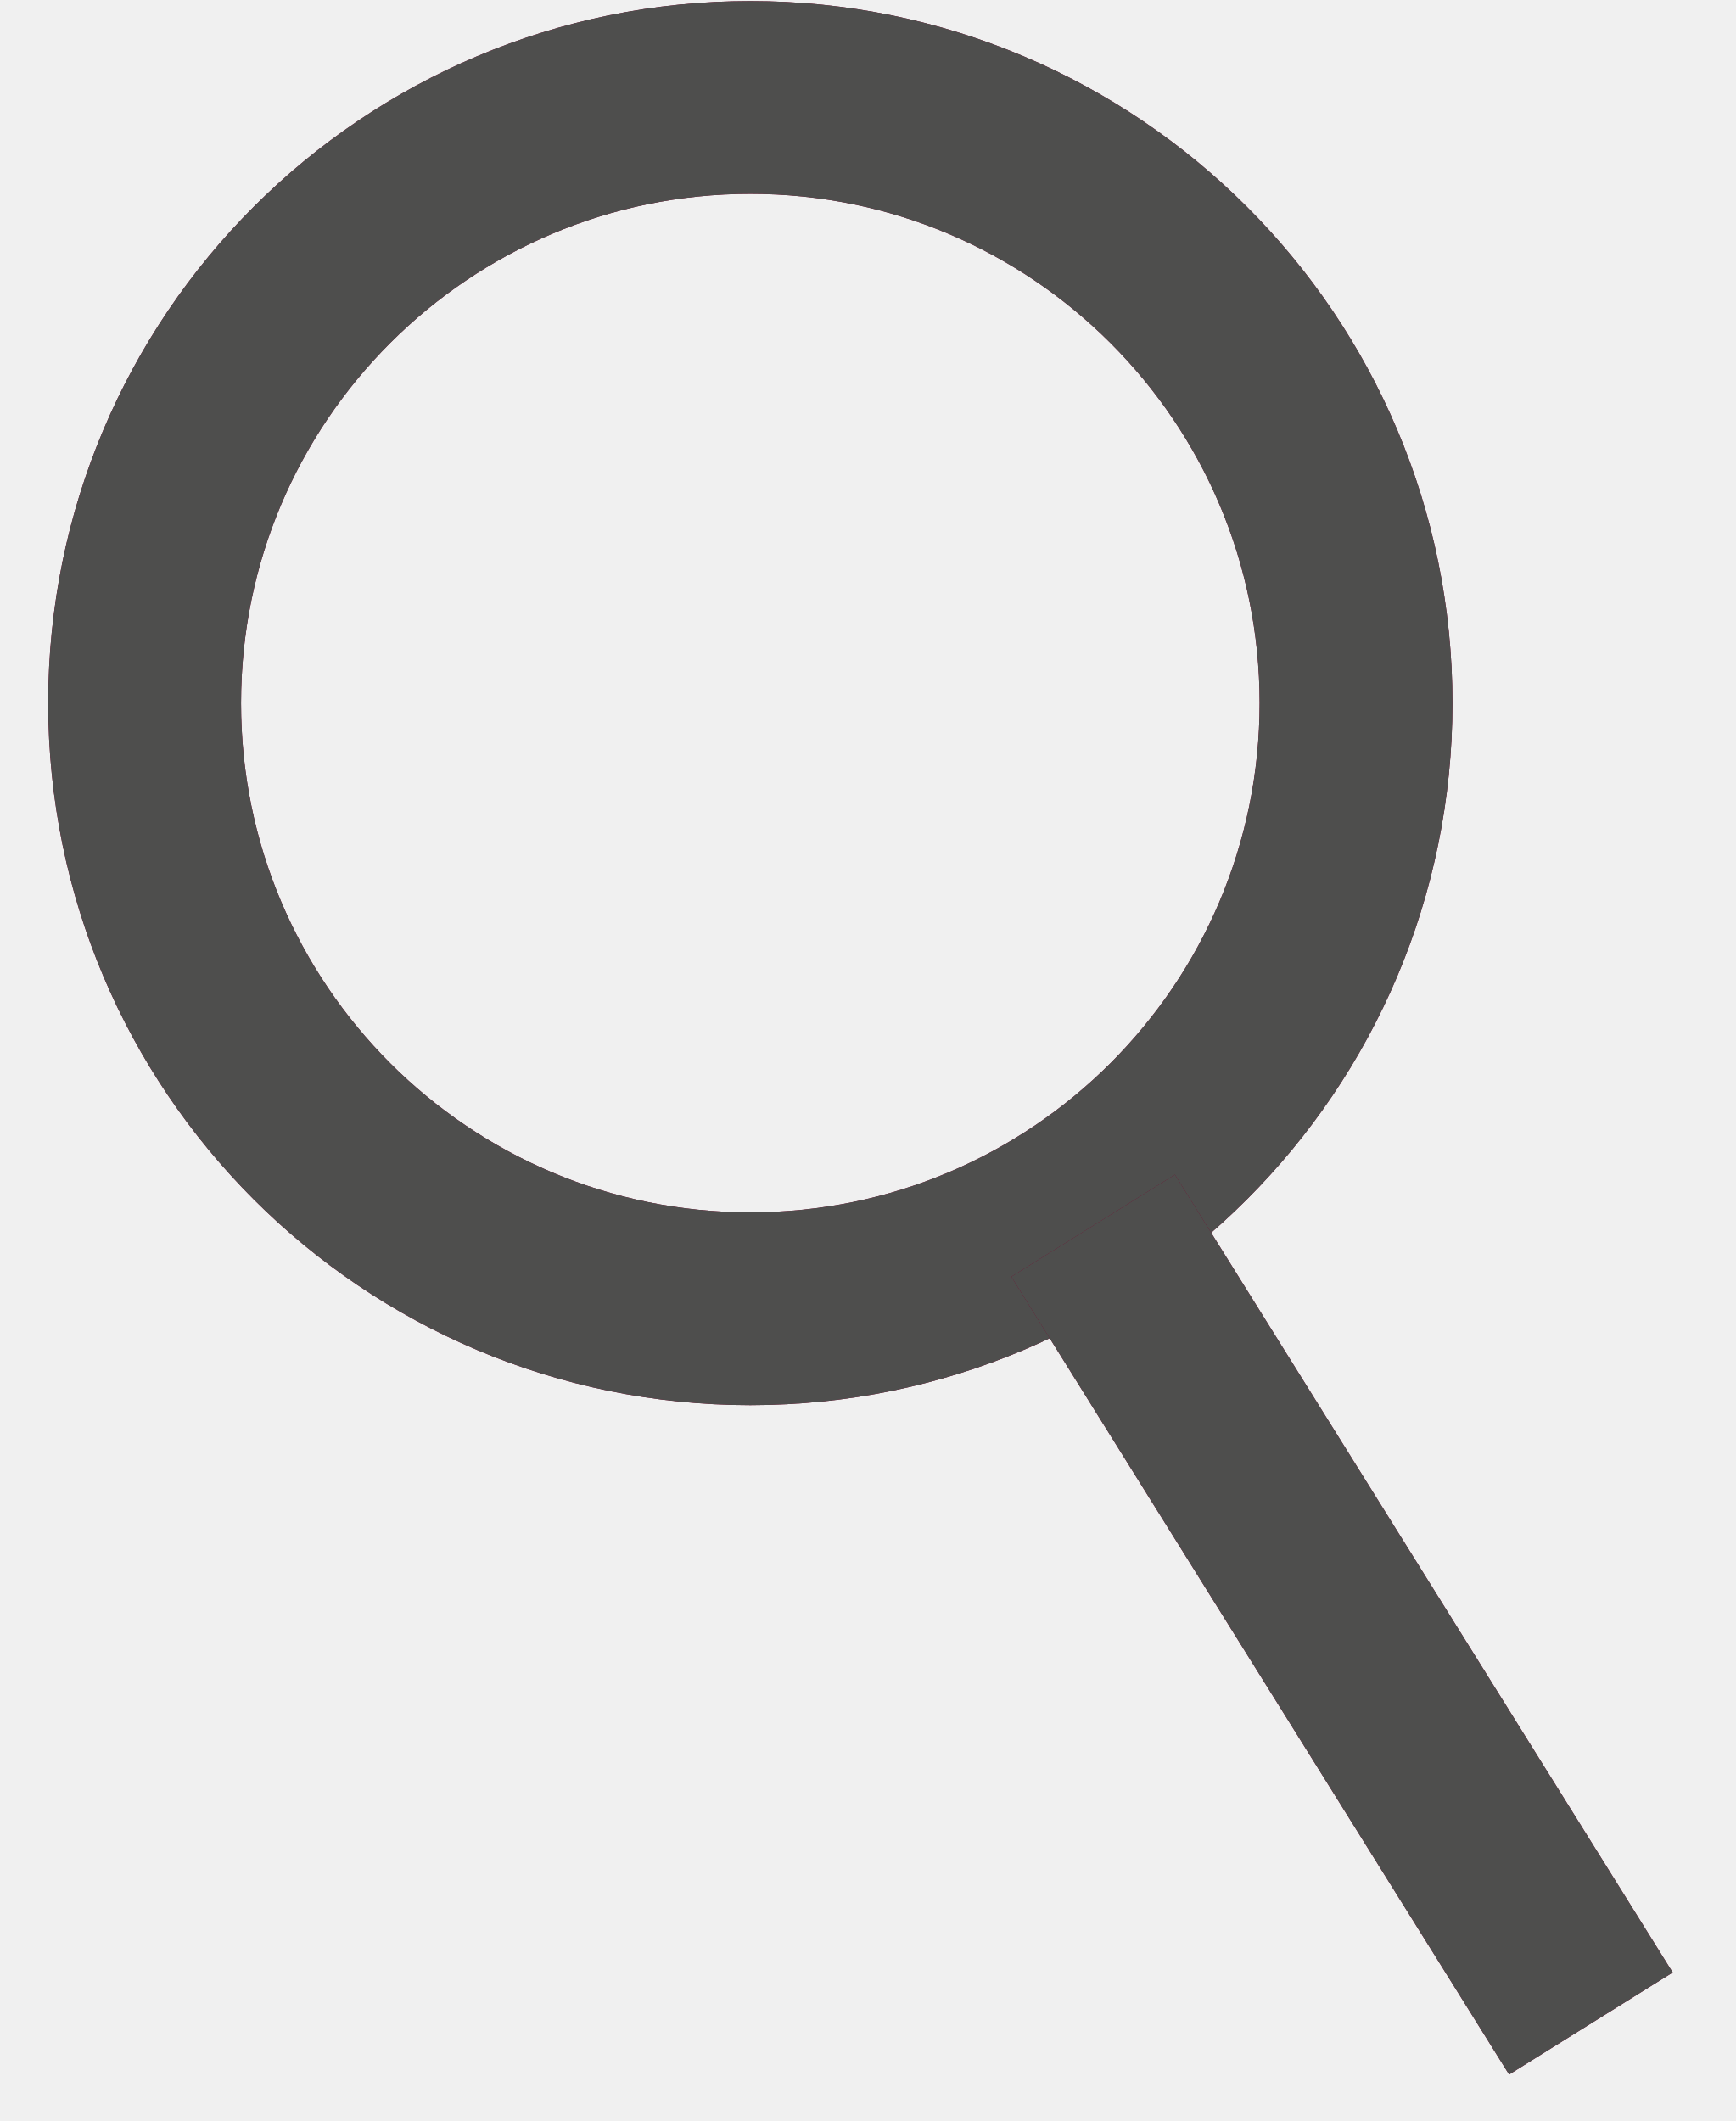
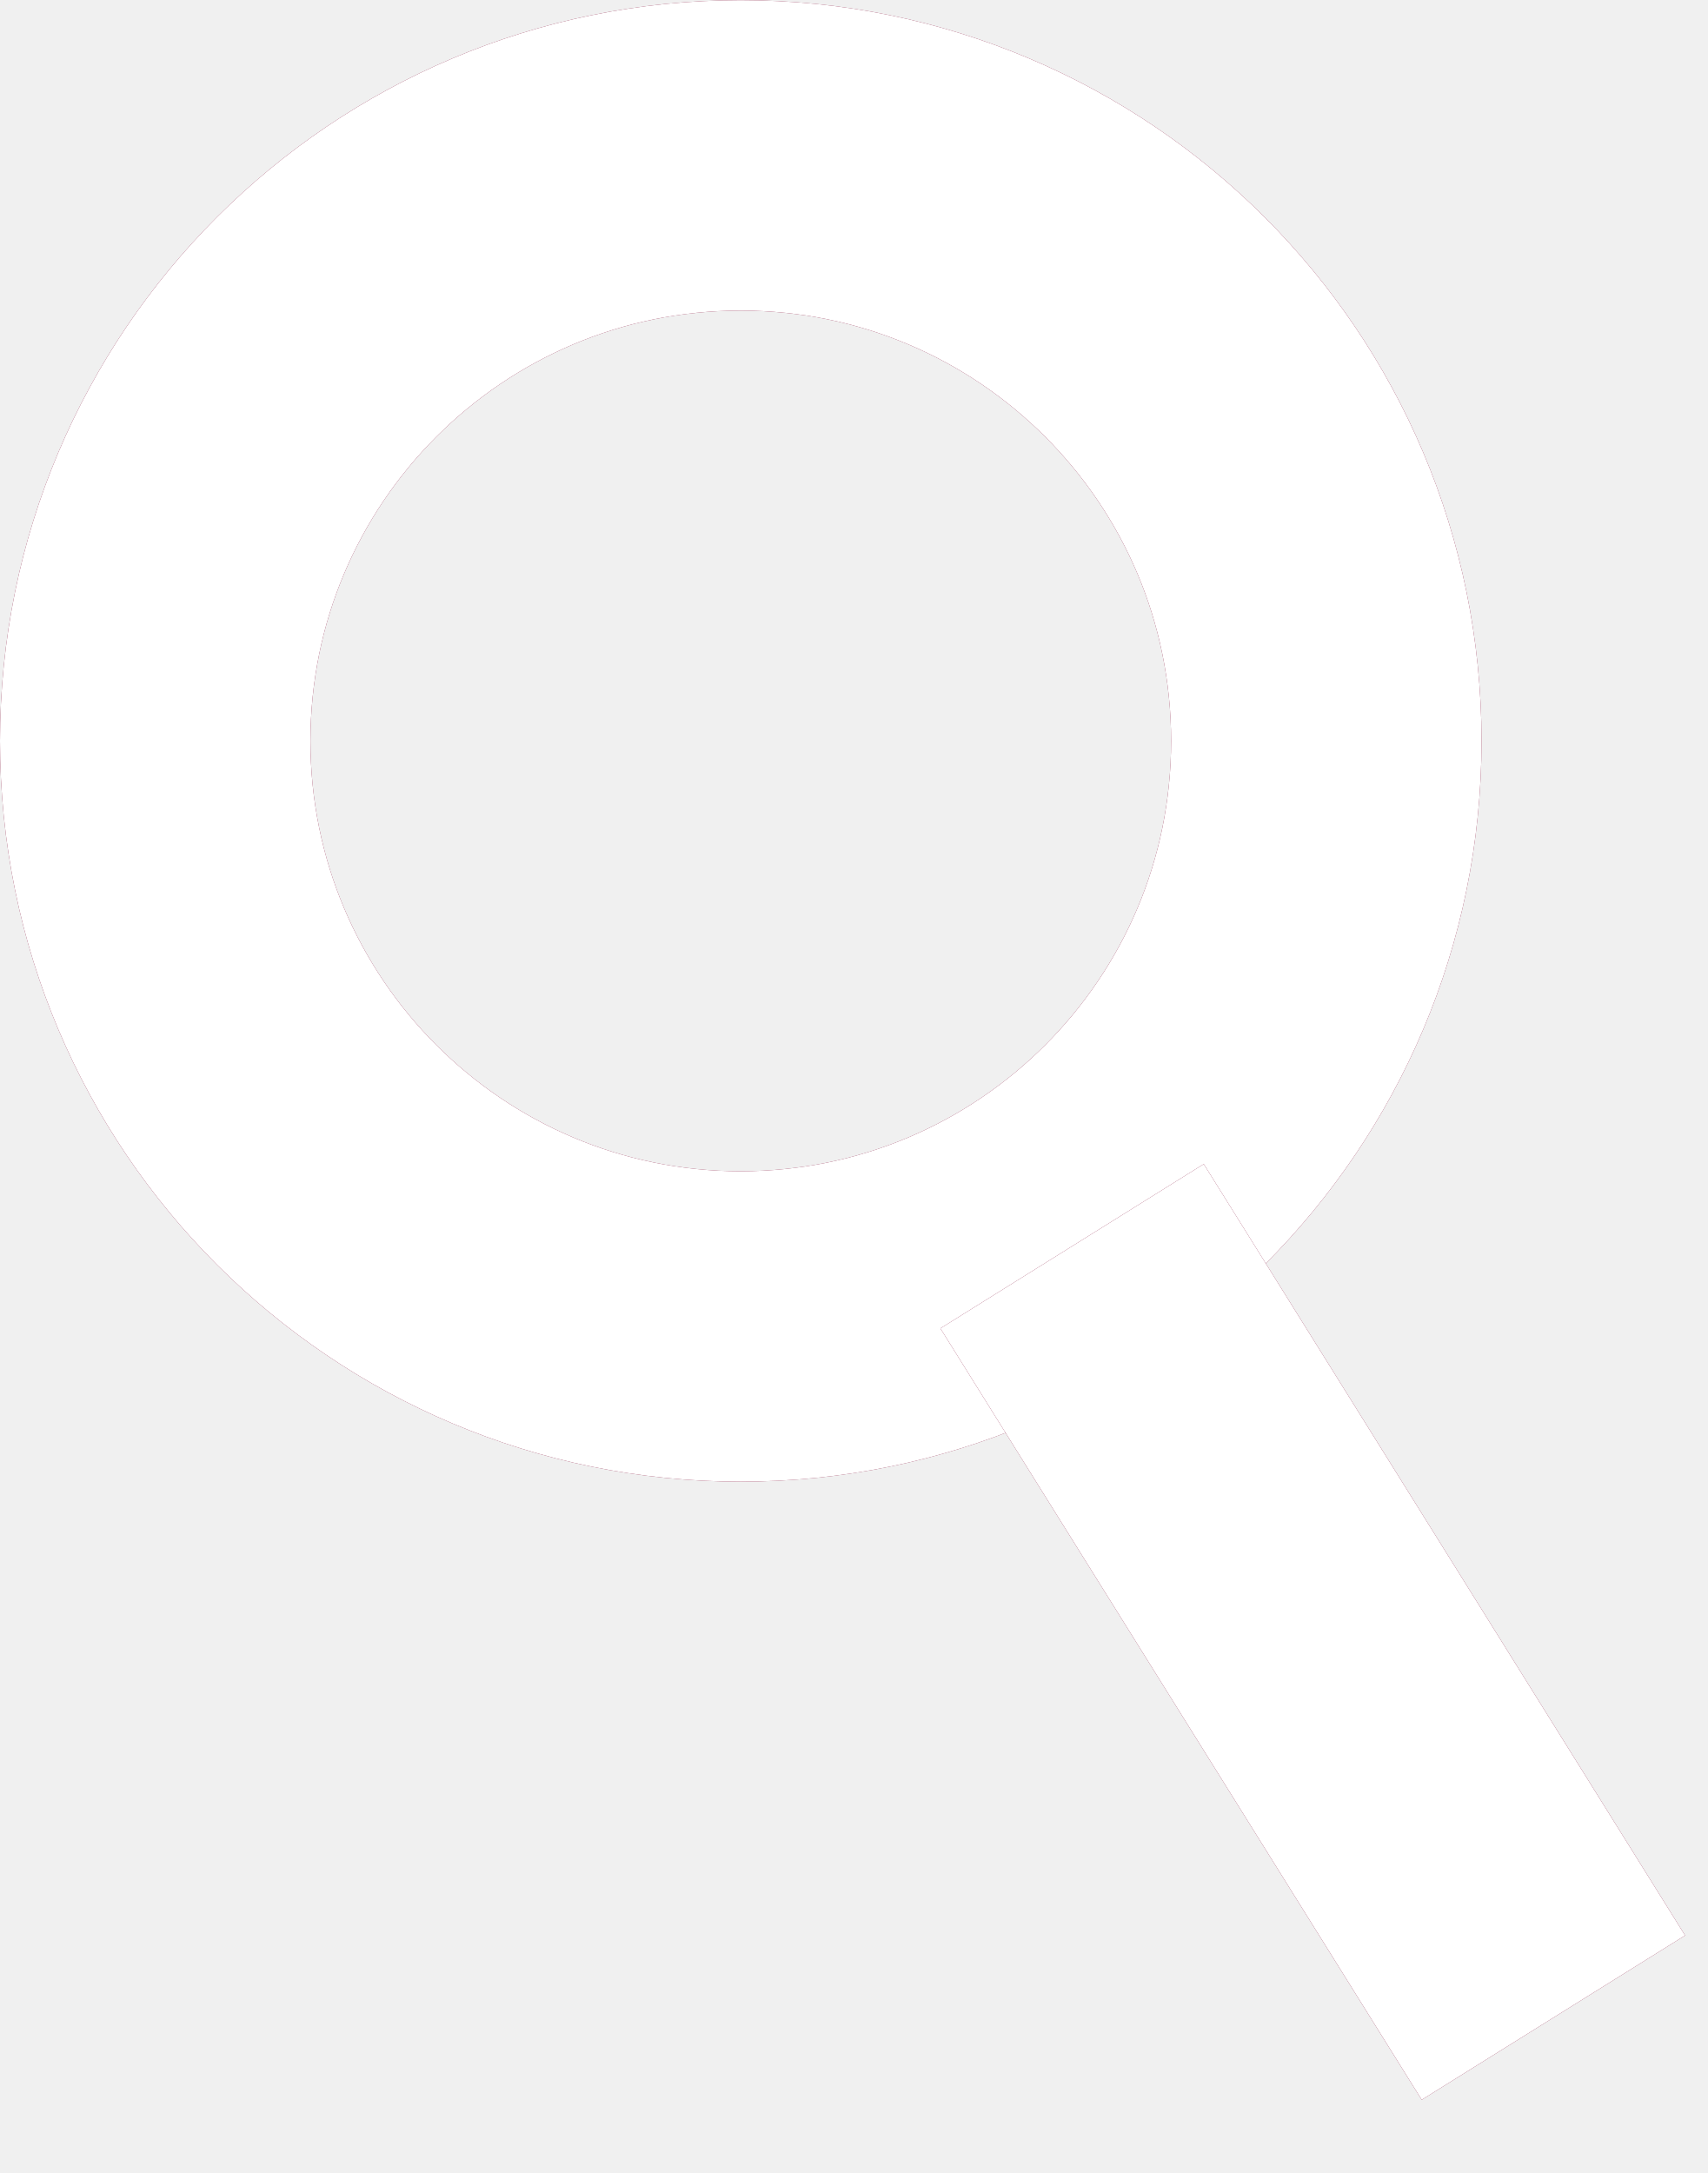
- <svg xmlns="http://www.w3.org/2000/svg" width="18" height="22" viewBox="0 0 18 22" fill="none">
-   <path d="M7.782 13.575C11.251 13.575 14.064 10.762 14.064 7.293C14.064 3.823 11.251 1.011 7.782 1.011C4.312 1.011 1.5 3.823 1.5 7.293C1.5 10.762 4.312 13.575 7.782 13.575Z" stroke="#7B002B" stroke-width="2" stroke-miterlimit="10" />
-   <path d="M7.782 13.575C11.251 13.575 14.064 10.762 14.064 7.293C14.064 3.823 11.251 1.011 7.782 1.011C4.312 1.011 1.5 3.823 1.5 7.293C1.5 10.762 4.312 13.575 7.782 13.575Z" stroke="#4E4E4D" stroke-width="2" stroke-miterlimit="10" />
-   <path d="M11.337 12.713L16.5 20.989" stroke="#7B002B" stroke-width="2" stroke-miterlimit="10" />
-   <path d="M11.337 12.713L16.5 20.989" stroke="#4E4E4D" stroke-width="2" stroke-miterlimit="10" />
+ <svg xmlns="http://www.w3.org/2000/svg" width="11" height="14" viewBox="0 0 11 14" fill="none">
+   <path d="M4.772 8.546C6.856 8.546 8.545 6.857 8.545 4.774C8.545 2.69 6.856 1.001 4.772 1.001C2.689 1.001 1 2.69 1 4.774C1 6.857 2.689 8.546 4.772 8.546Z" stroke="#7B002B" stroke-width="2" stroke-miterlimit="10" />
+   <path d="M4.772 8.546C6.856 8.546 8.545 6.857 8.545 4.774C8.545 2.69 6.856 1.001 4.772 1.001C2.689 1.001 1 2.69 1 4.774C1 6.857 2.689 8.546 4.772 8.546Z" stroke="white" stroke-width="2" stroke-miterlimit="10" />
+   <path d="M6.907 8.029L10.008 12.999" stroke="#7B002B" stroke-width="2" stroke-miterlimit="10" />
+   <path d="M6.907 8.029L10.008 12.999" stroke="white" stroke-width="2" stroke-miterlimit="10" />
</svg>
